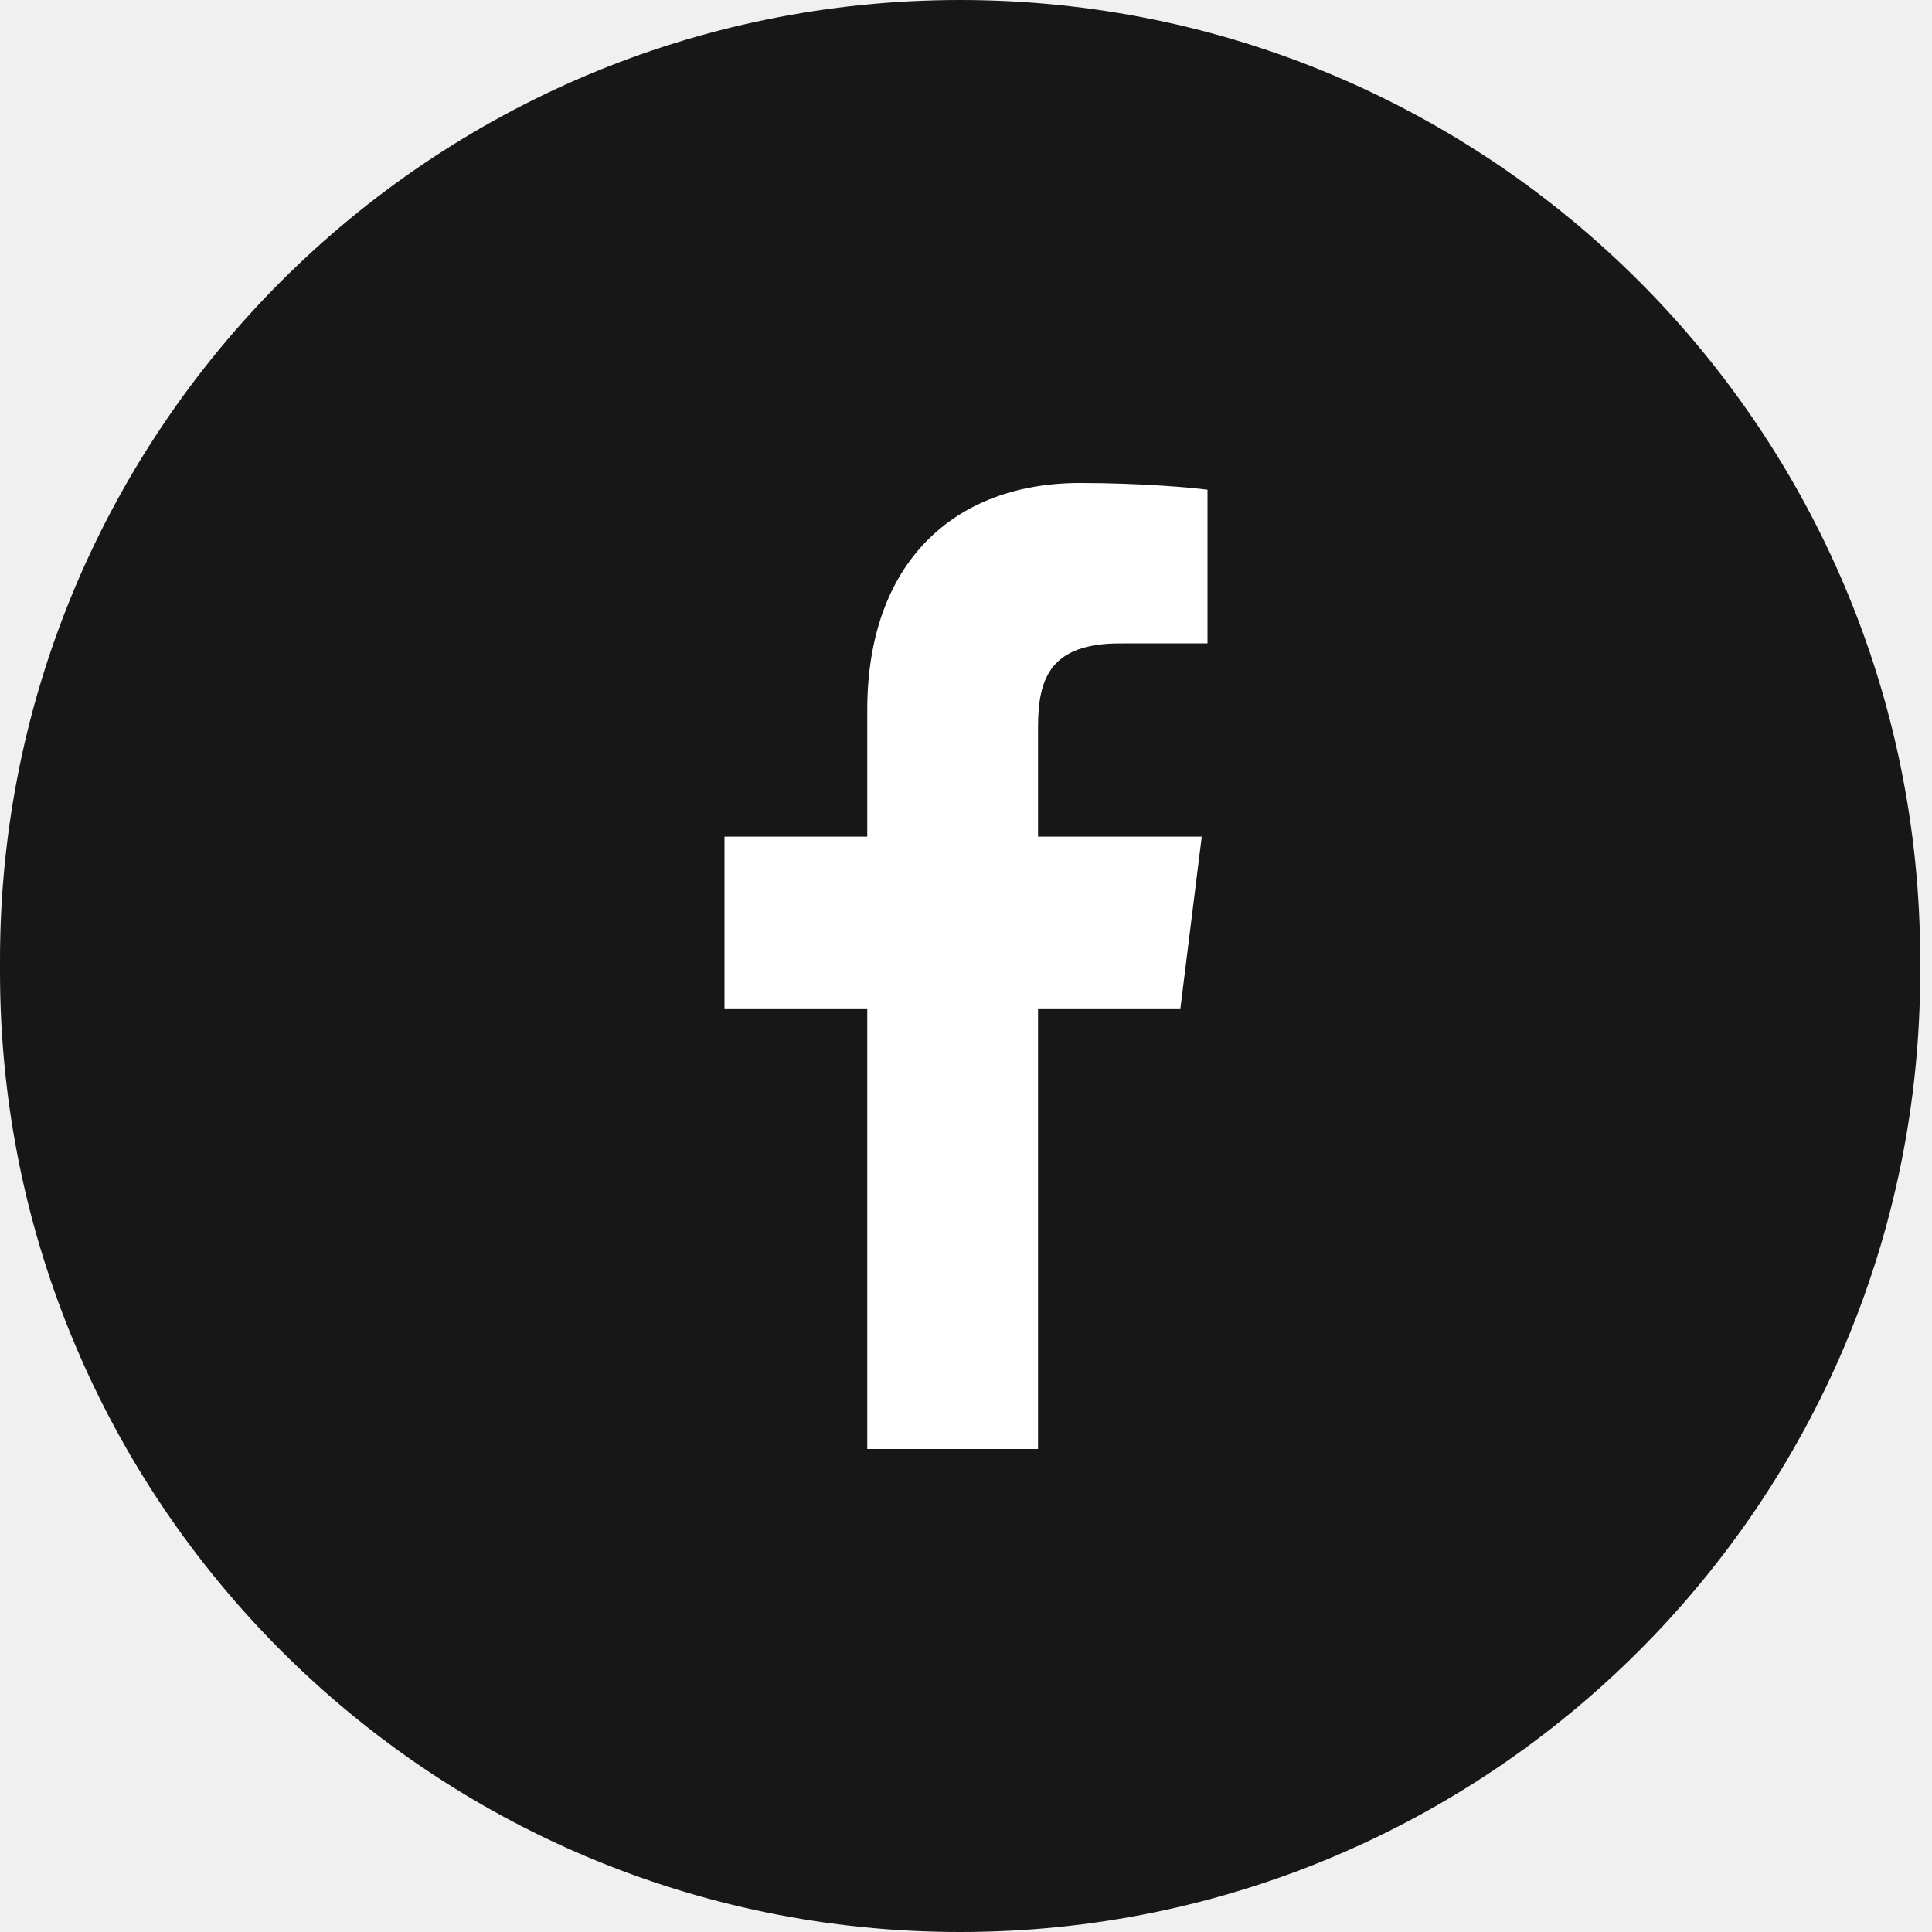
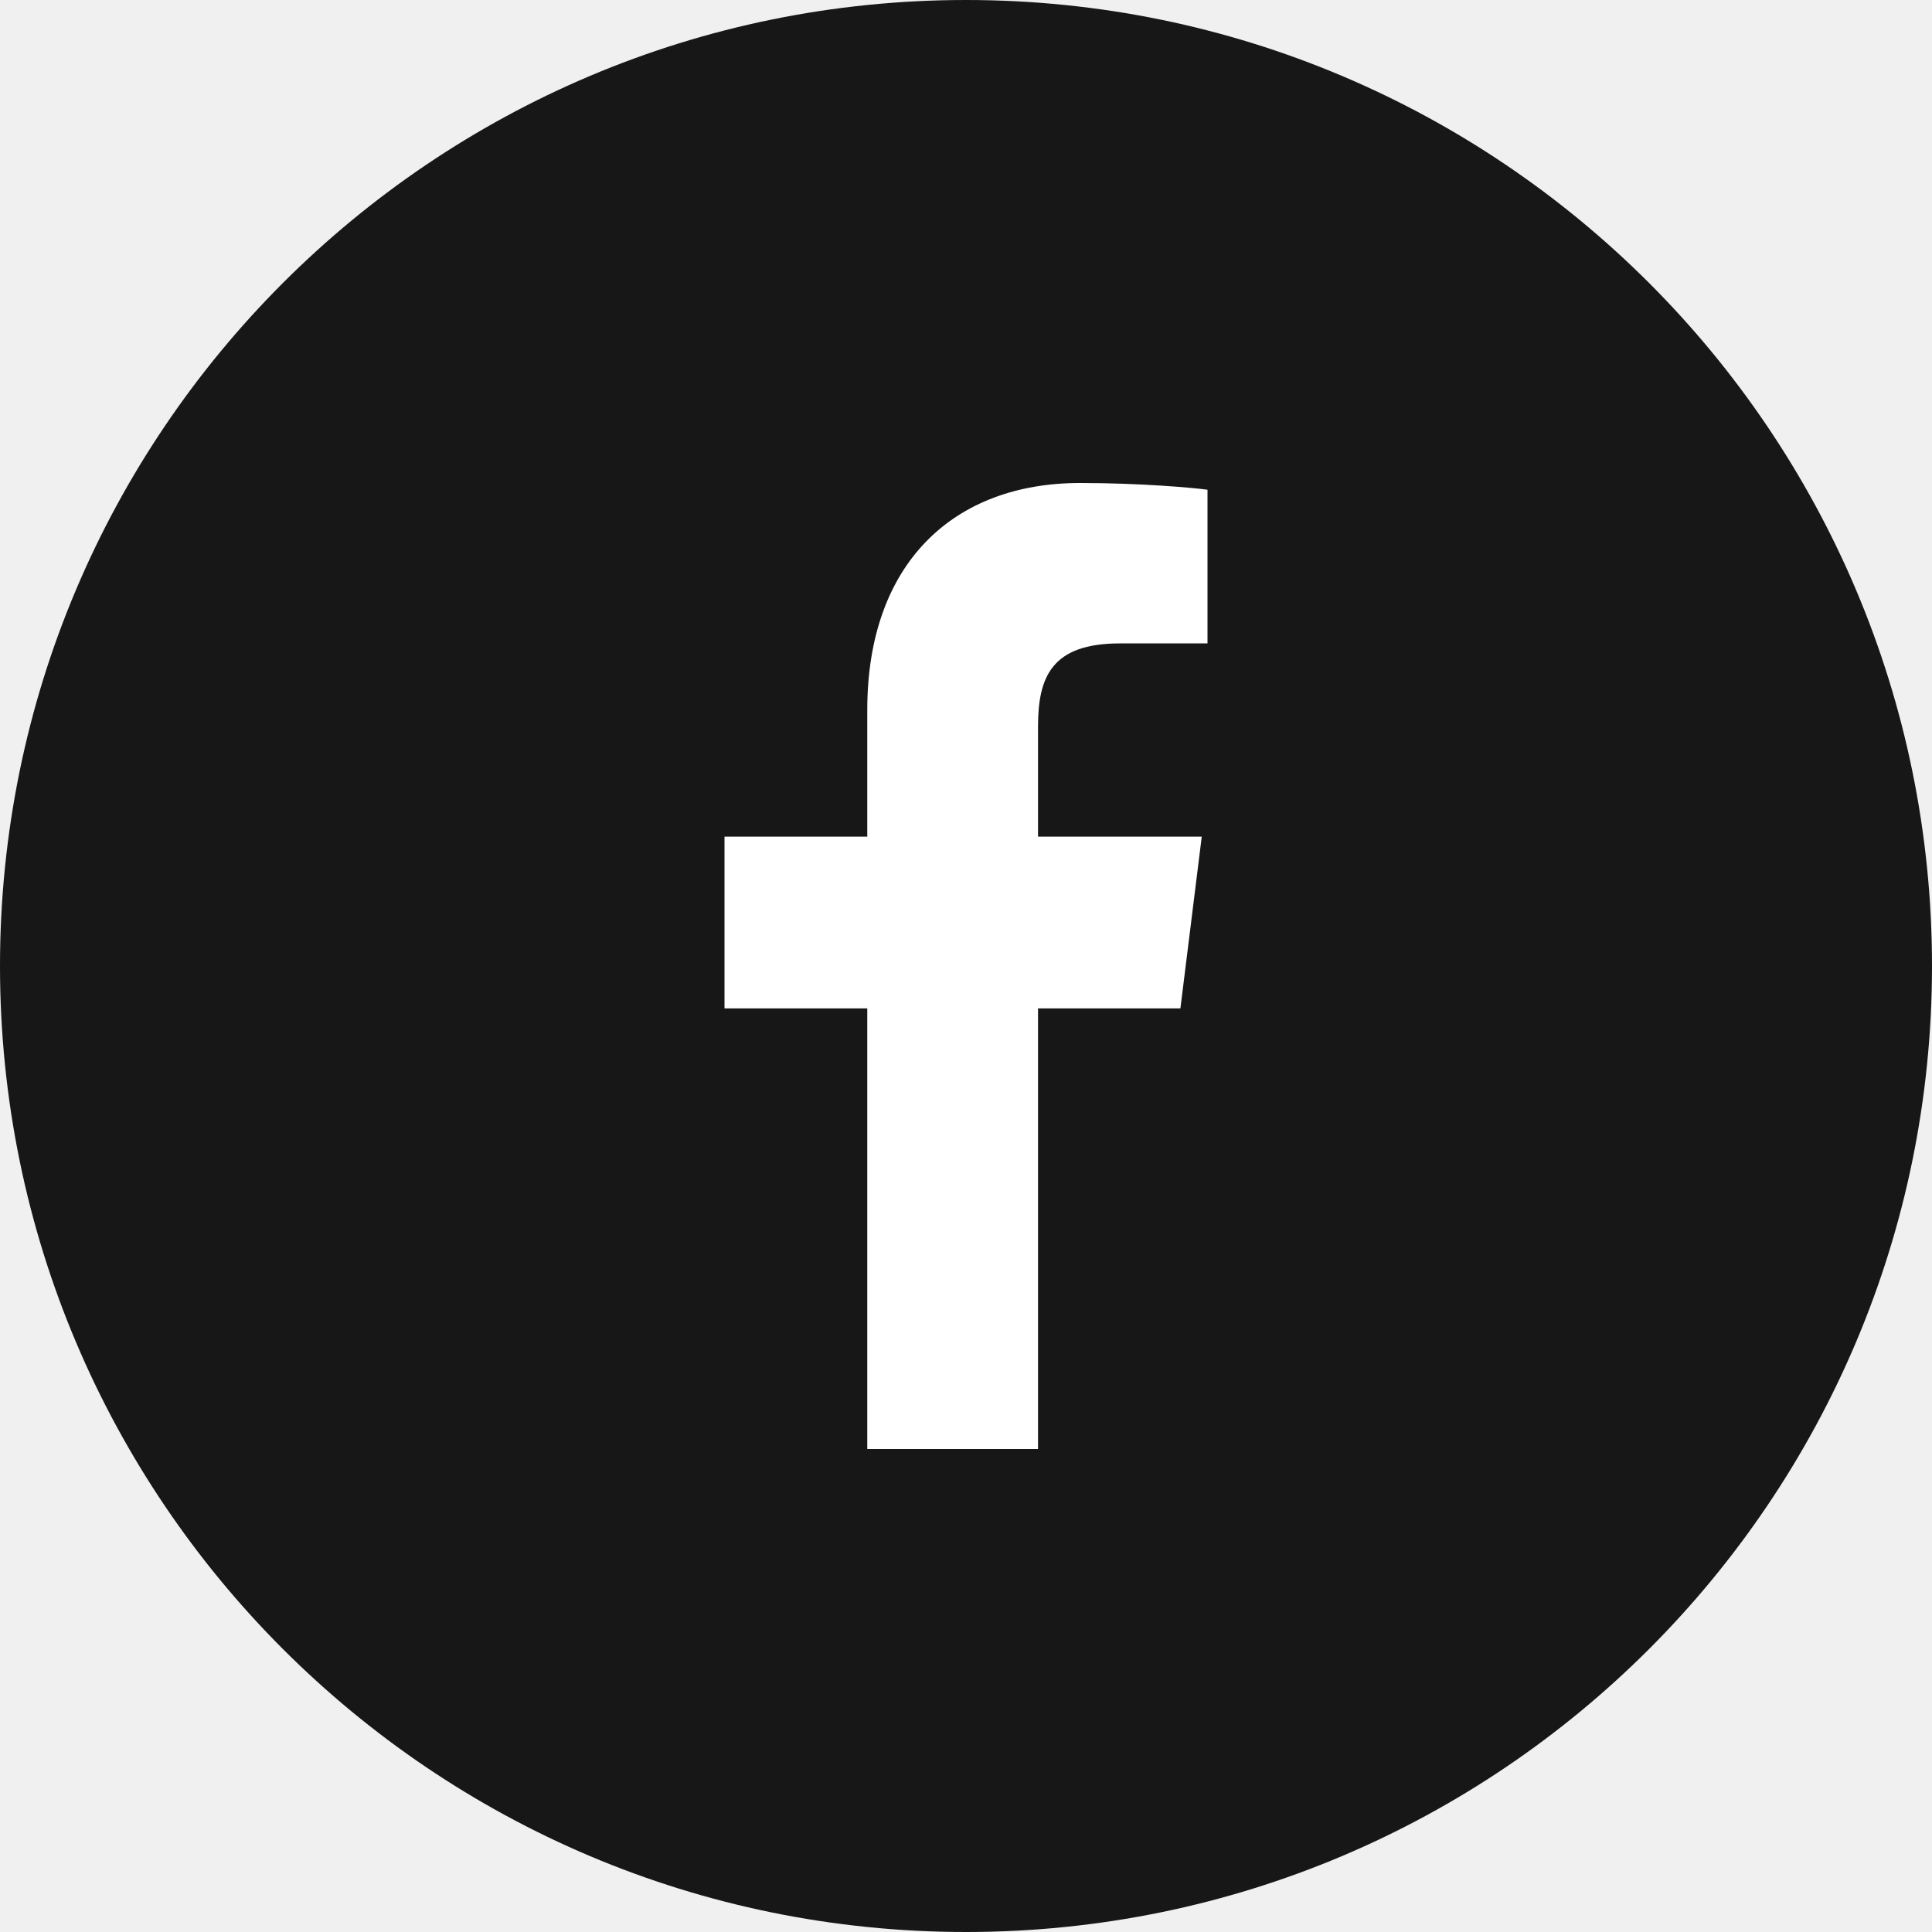
- <svg xmlns="http://www.w3.org/2000/svg" width="36" height="36" viewBox="0 0 36 36">
-   <g fill="none" fill-rule="evenodd">
-     <rect width="35.78" height="36" fill="#171717" rx="17.89" />
-     <path fill="#FFF" fill-rule="nonzero" d="M19.342,27 L19.342,18.79 L21.995,18.79 L22.393,15.589 L19.342,15.589 L19.342,13.546 C19.342,12.62 19.589,11.989 20.869,11.989 L22.5,11.988 L22.5,9.125 C22.218,9.087 21.25,9 20.124,9 C17.771,9 16.16,10.491 16.16,13.229 L16.16,15.589 L13.5,15.589 L13.5,18.79 L16.16,18.79 L16.16,27 L19.342,27 Z" />
+ <svg xmlns="http://www.w3.org/2000/svg" width="40px" height="40px" viewBox="0 0 40 40" version="1.1">
+   <g id="Blog" stroke="none" stroke-width="1" fill="none" fill-rule="evenodd">
+     <g id="Artboard" transform="translate(-30, -1524)">
+       <g id="Group-9" transform="translate(30, 1524)">
+         <g id="button-share-facebook">
+           <rect id="Rectangle" fill="#171717" x="0" y="0" width="40" height="40" rx="20" />
+           <path d="M21.491,30 L21.491,20.878 L24.439,20.878 L24.881,17.322 L21.491,17.322 L21.491,15.051 C21.491,14.022 21.765,13.321 23.188,13.321 L25,13.32 L25,10.139 C24.687,10.097 23.611,10 22.359,10 C19.746,10 17.956,11.657 17.956,14.699 L17.956,17.322 L15,17.322 L15,20.878 L17.956,20.878 L17.956,30 L21.491,30 Z" id="f_1_" fill="#FFFFFF" fill-rule="nonzero" />
+         </g>
+       </g>
+     </g>
  </g>
</svg>
